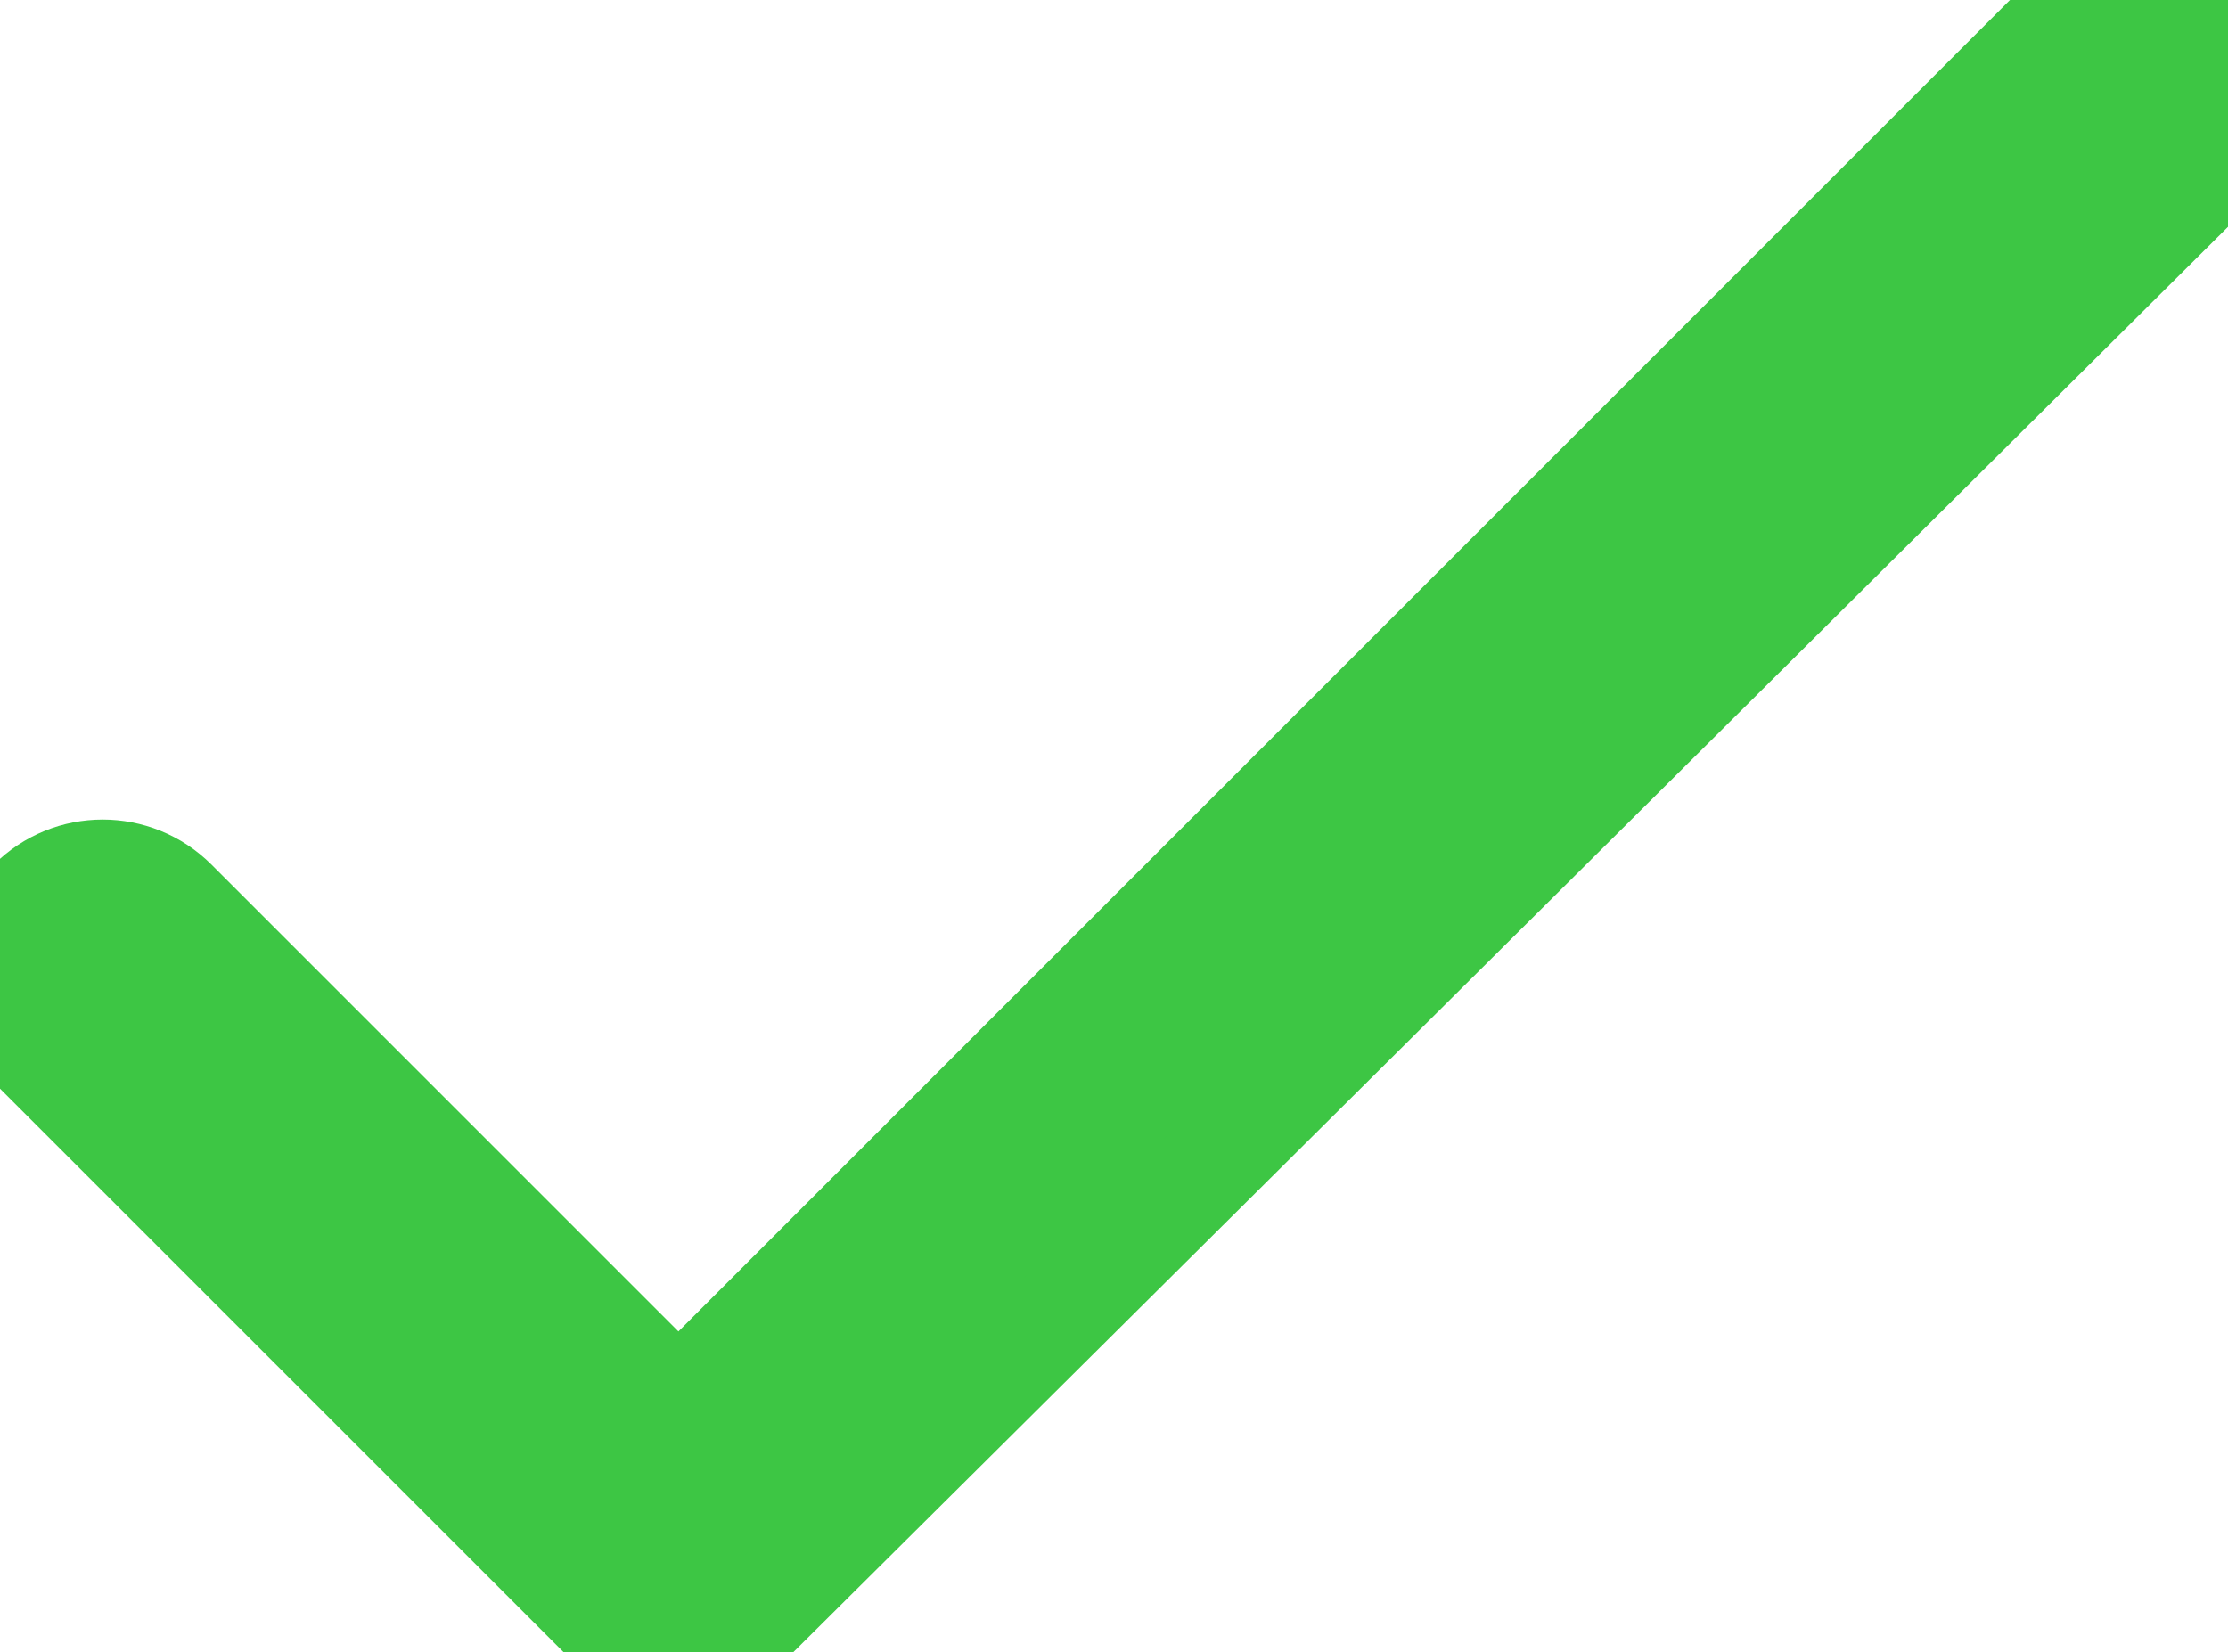
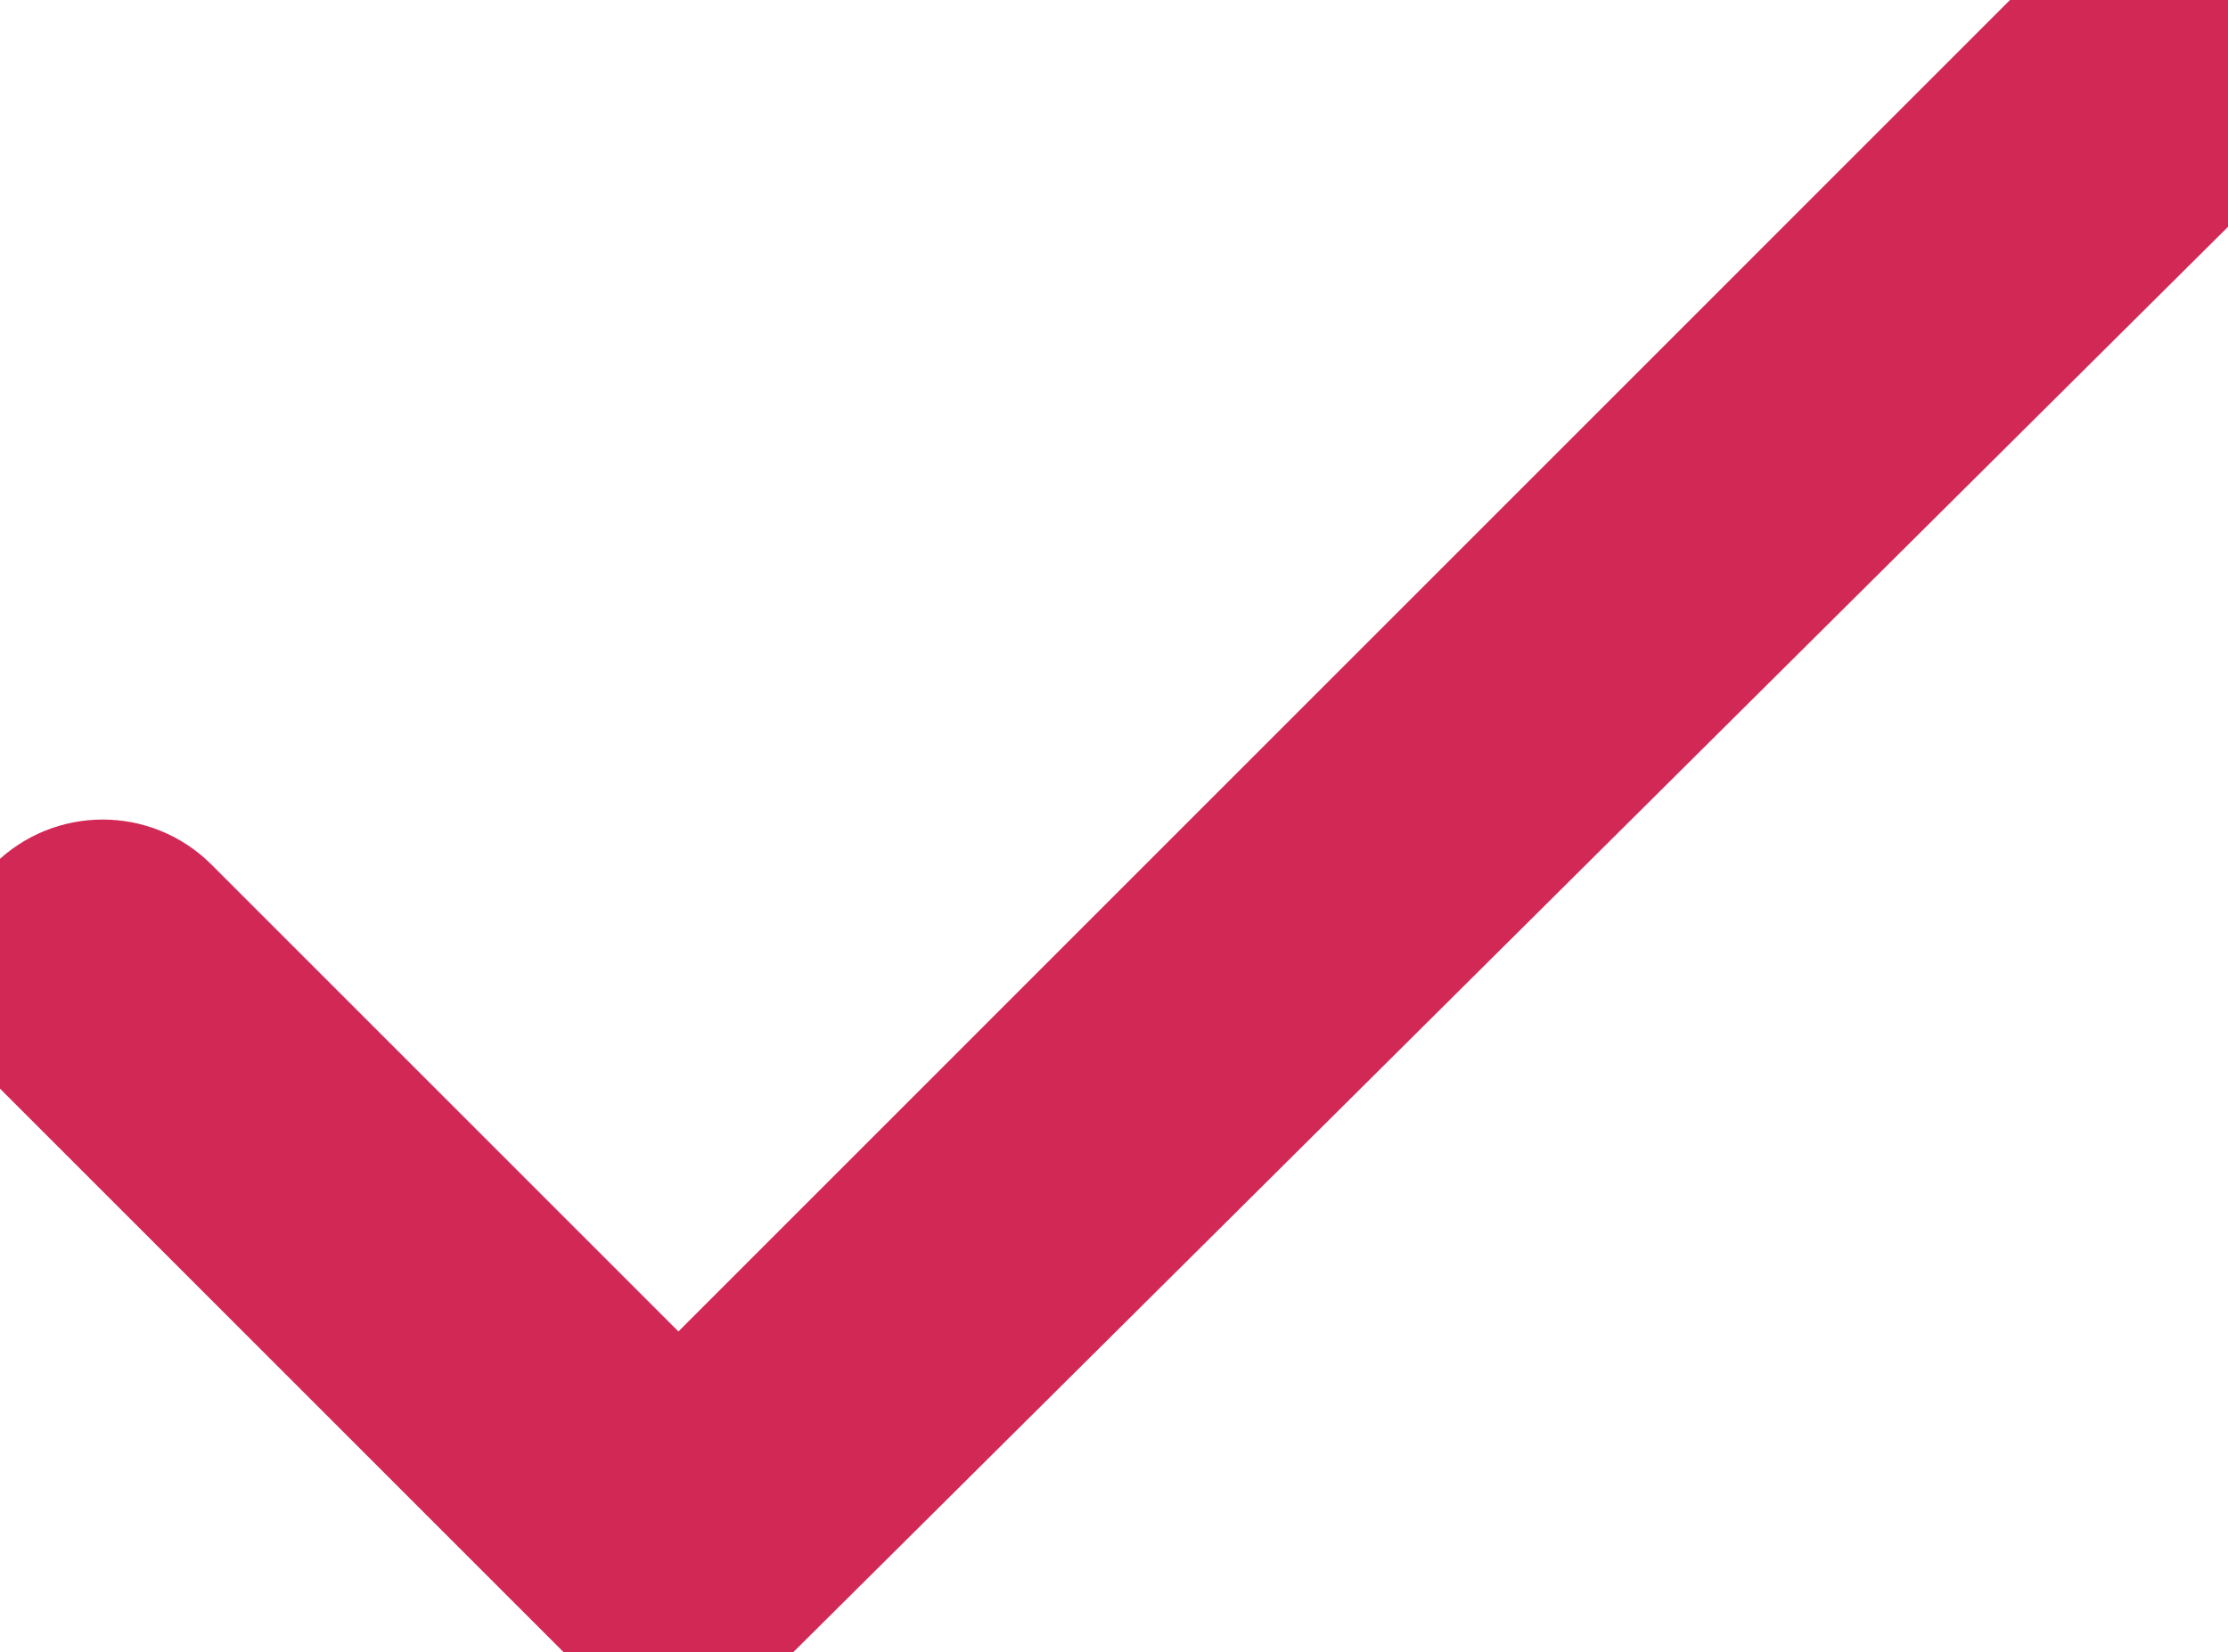
<svg xmlns="http://www.w3.org/2000/svg" version="1.0" id="Layer_1" x="0px" y="0px" width="21.698px" height="16.09px" viewBox="-82.357 4.875 21.698 16.09" enable-background="new -82.357 4.875 21.698 16.09" xml:space="preserve" preserveAspectRatio="none">
-   <path stroke="#3dc644" fill="#3dc644" d="M-60.953,5.167c-0.391-0.391-1.023-0.391-1.414,0L-75.75,18.551l-4.9-4.9c-0.391-0.391-1.023-0.391-1.414,0 s-0.391,1.023,0,1.414l5.607,5.607c0.195,0.195,0.451,0.293,0.707,0.293s0.512-0.098,0.707-0.293l14.09-14.0 C-60.562,6.191-60.562,5.558-60.953,5.167z" />
+   <path stroke="#d22856" fill="#d22856" d="M-60.953,5.167c-0.391-0.391-1.023-0.391-1.414,0L-75.75,18.551l-4.9-4.9c-0.391-0.391-1.023-0.391-1.414,0 s-0.391,1.023,0,1.414l5.607,5.607c0.195,0.195,0.451,0.293,0.707,0.293s0.512-0.098,0.707-0.293l14.09-14.0 C-60.562,6.191-60.562,5.558-60.953,5.167z" />
</svg>
